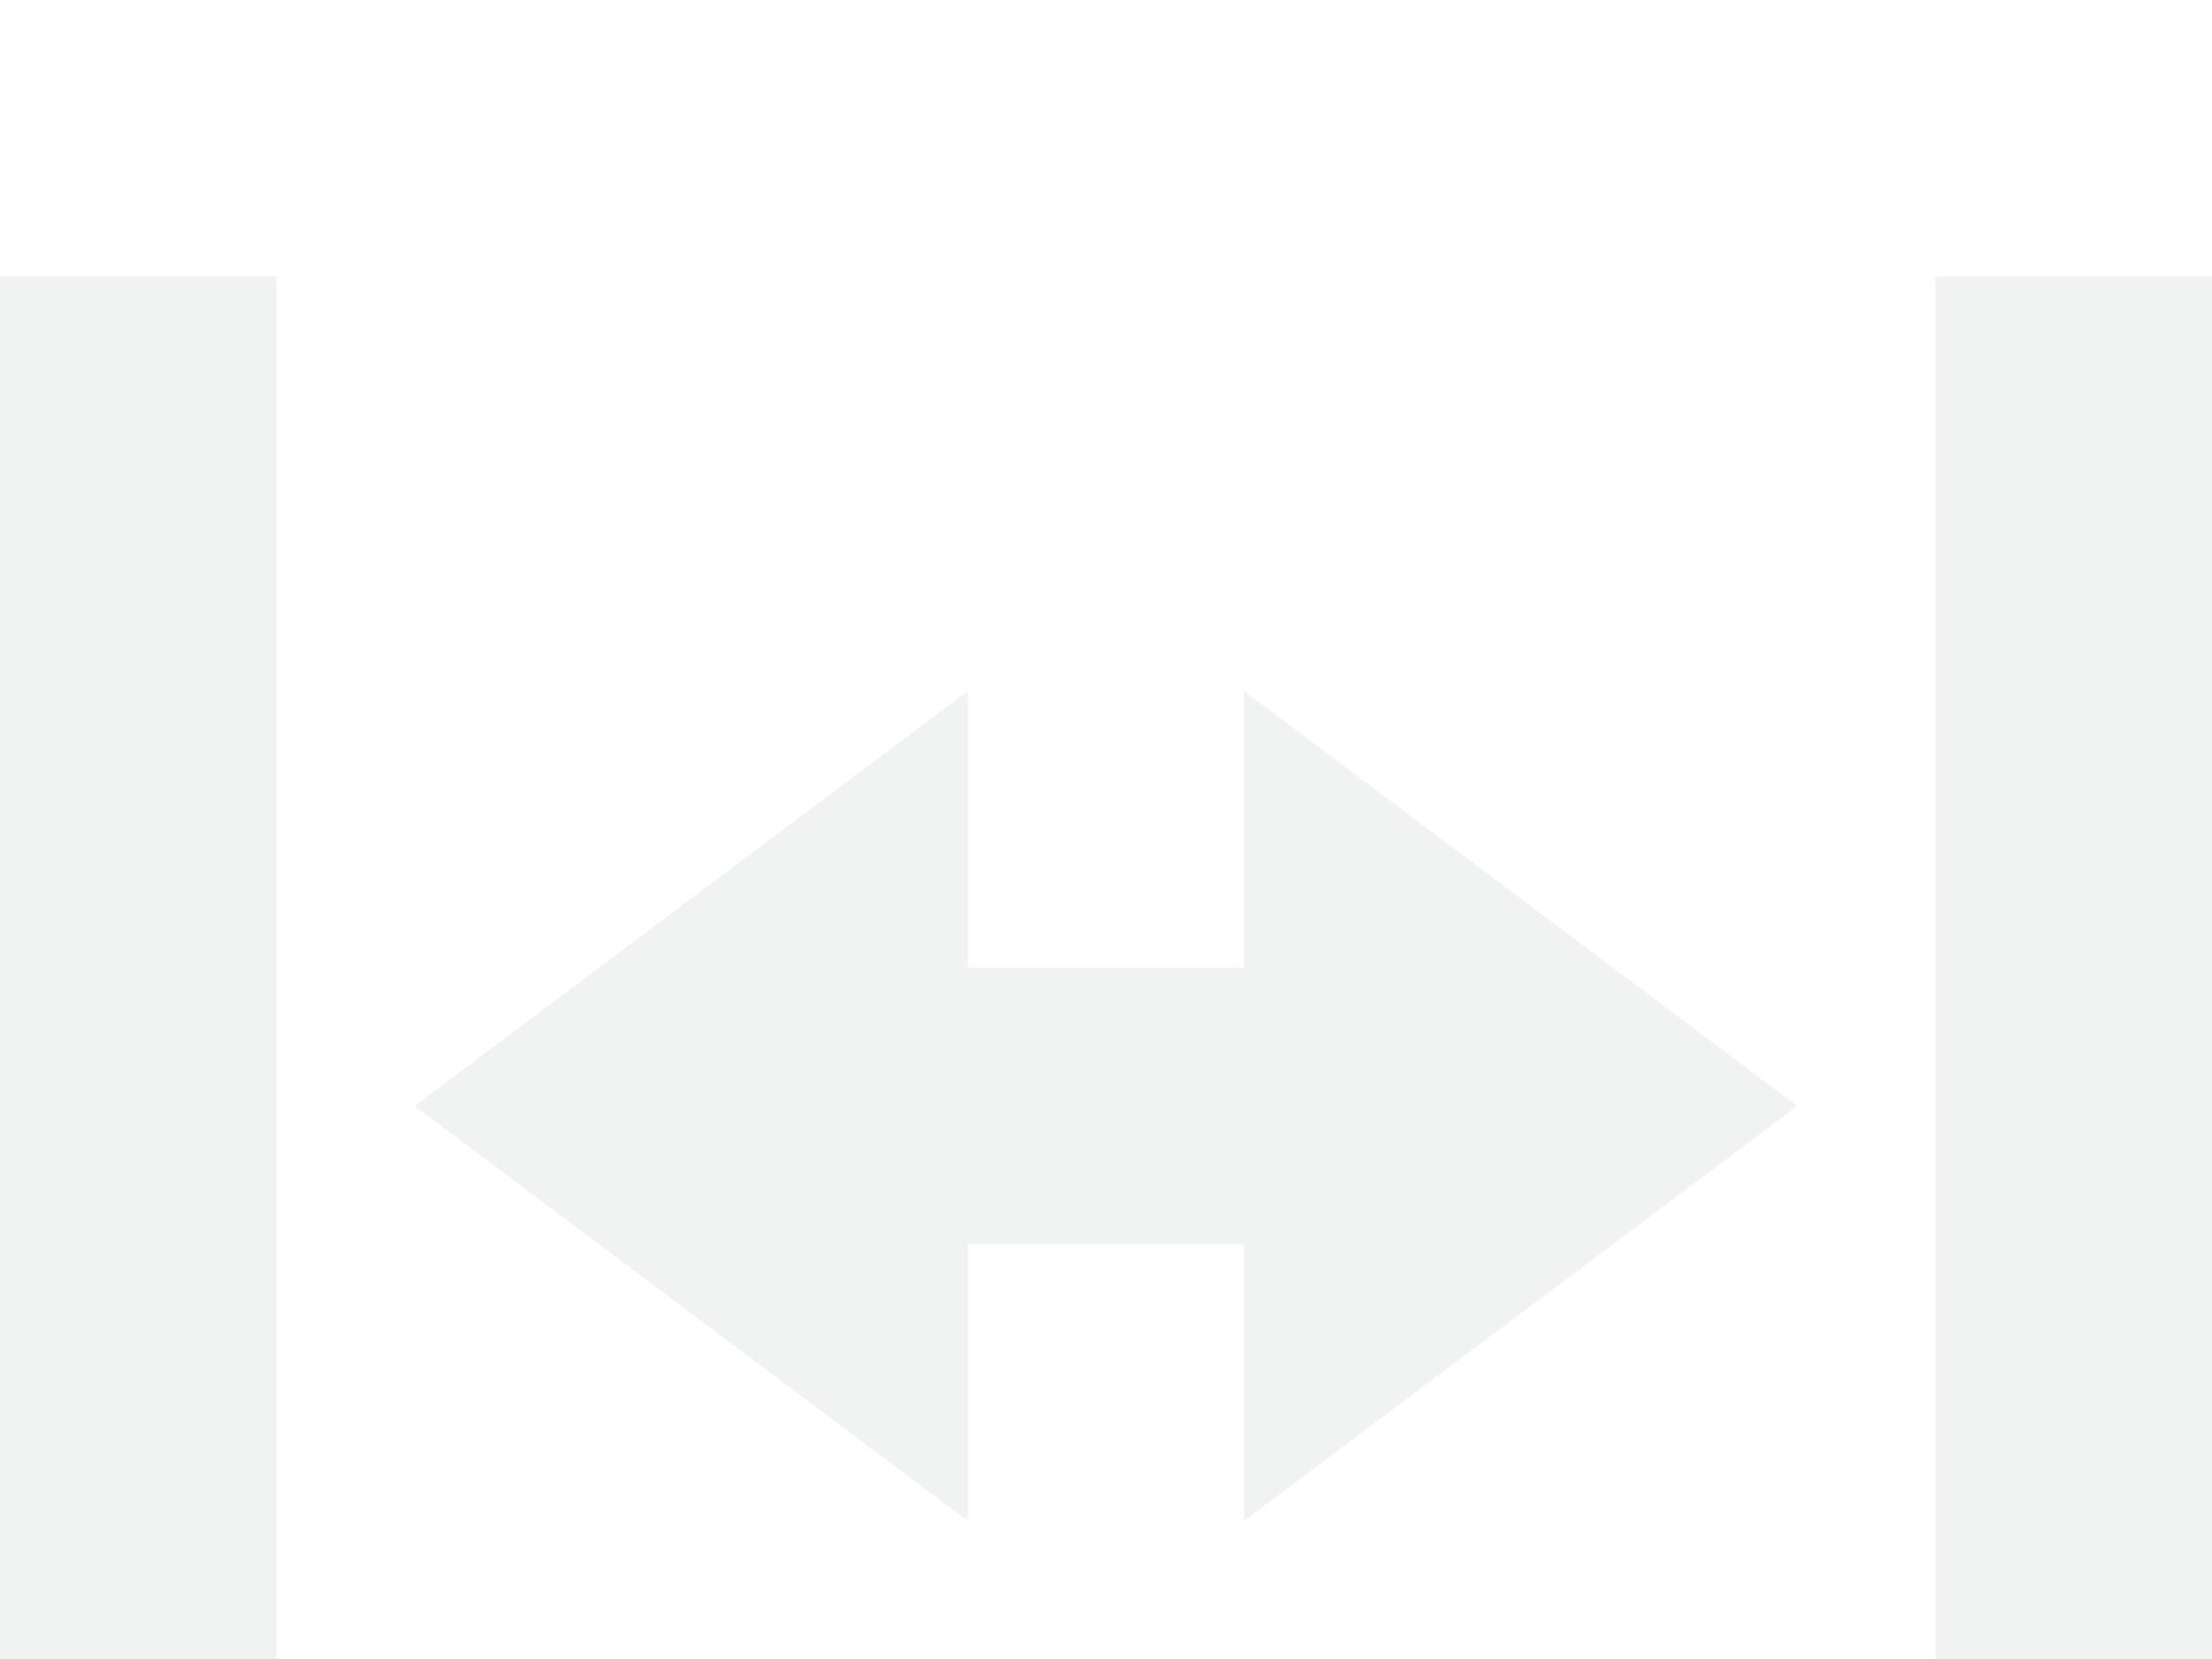
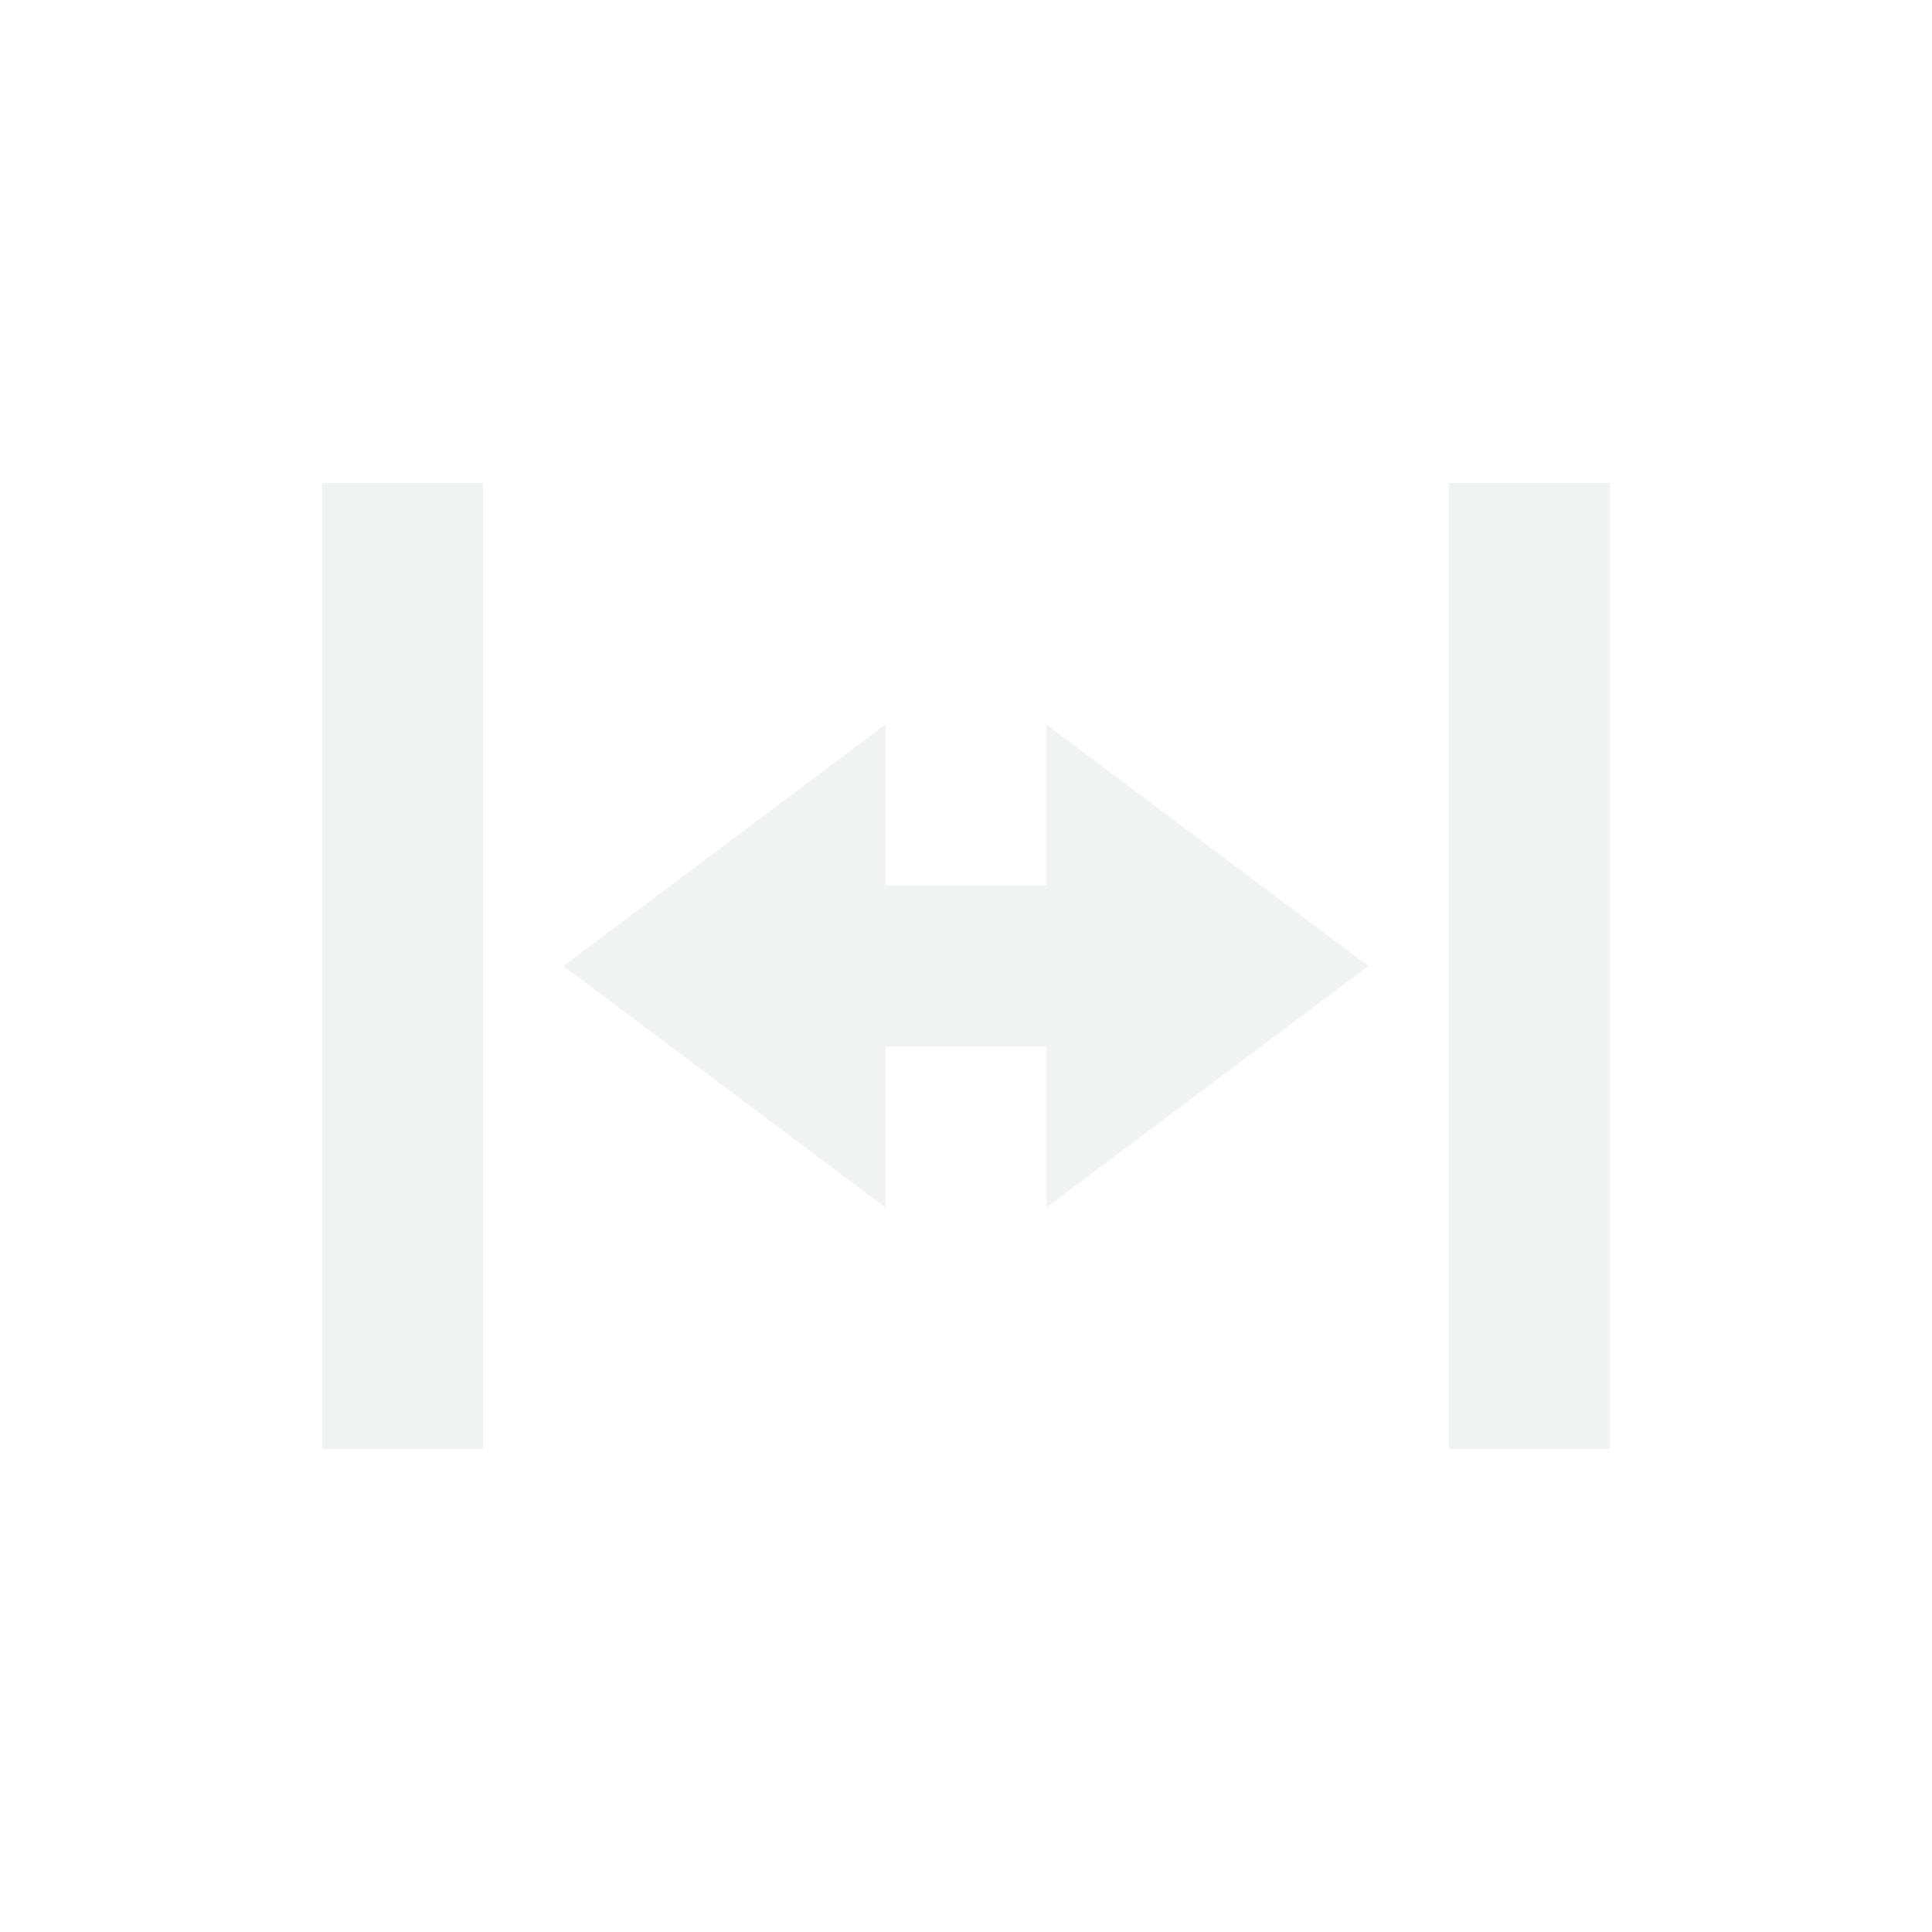
- <svg xmlns="http://www.w3.org/2000/svg" id="svg5082" viewBox="0 0 16.16" version="1.1">
+ <svg xmlns="http://www.w3.org/2000/svg" id="svg5082" viewBox="-4 -4 24 24" version="1.1">
  <g id="layer1" transform="translate(-36 148)">
    <rect id="rect4325" style="fill:#f1f2f2" height="12" width="2" y="-146" x="36" />
    <rect id="rect4327" style="fill:#f1f2f2" height="12" width="2" y="-146" x="50" />
    <path id="path4329" style="enable-background:new;fill:#f1f2f2" d="m43-143-4 3 4 3v-2h2v2l4-3-4-3v2h-2z" />
  </g>
</svg>
